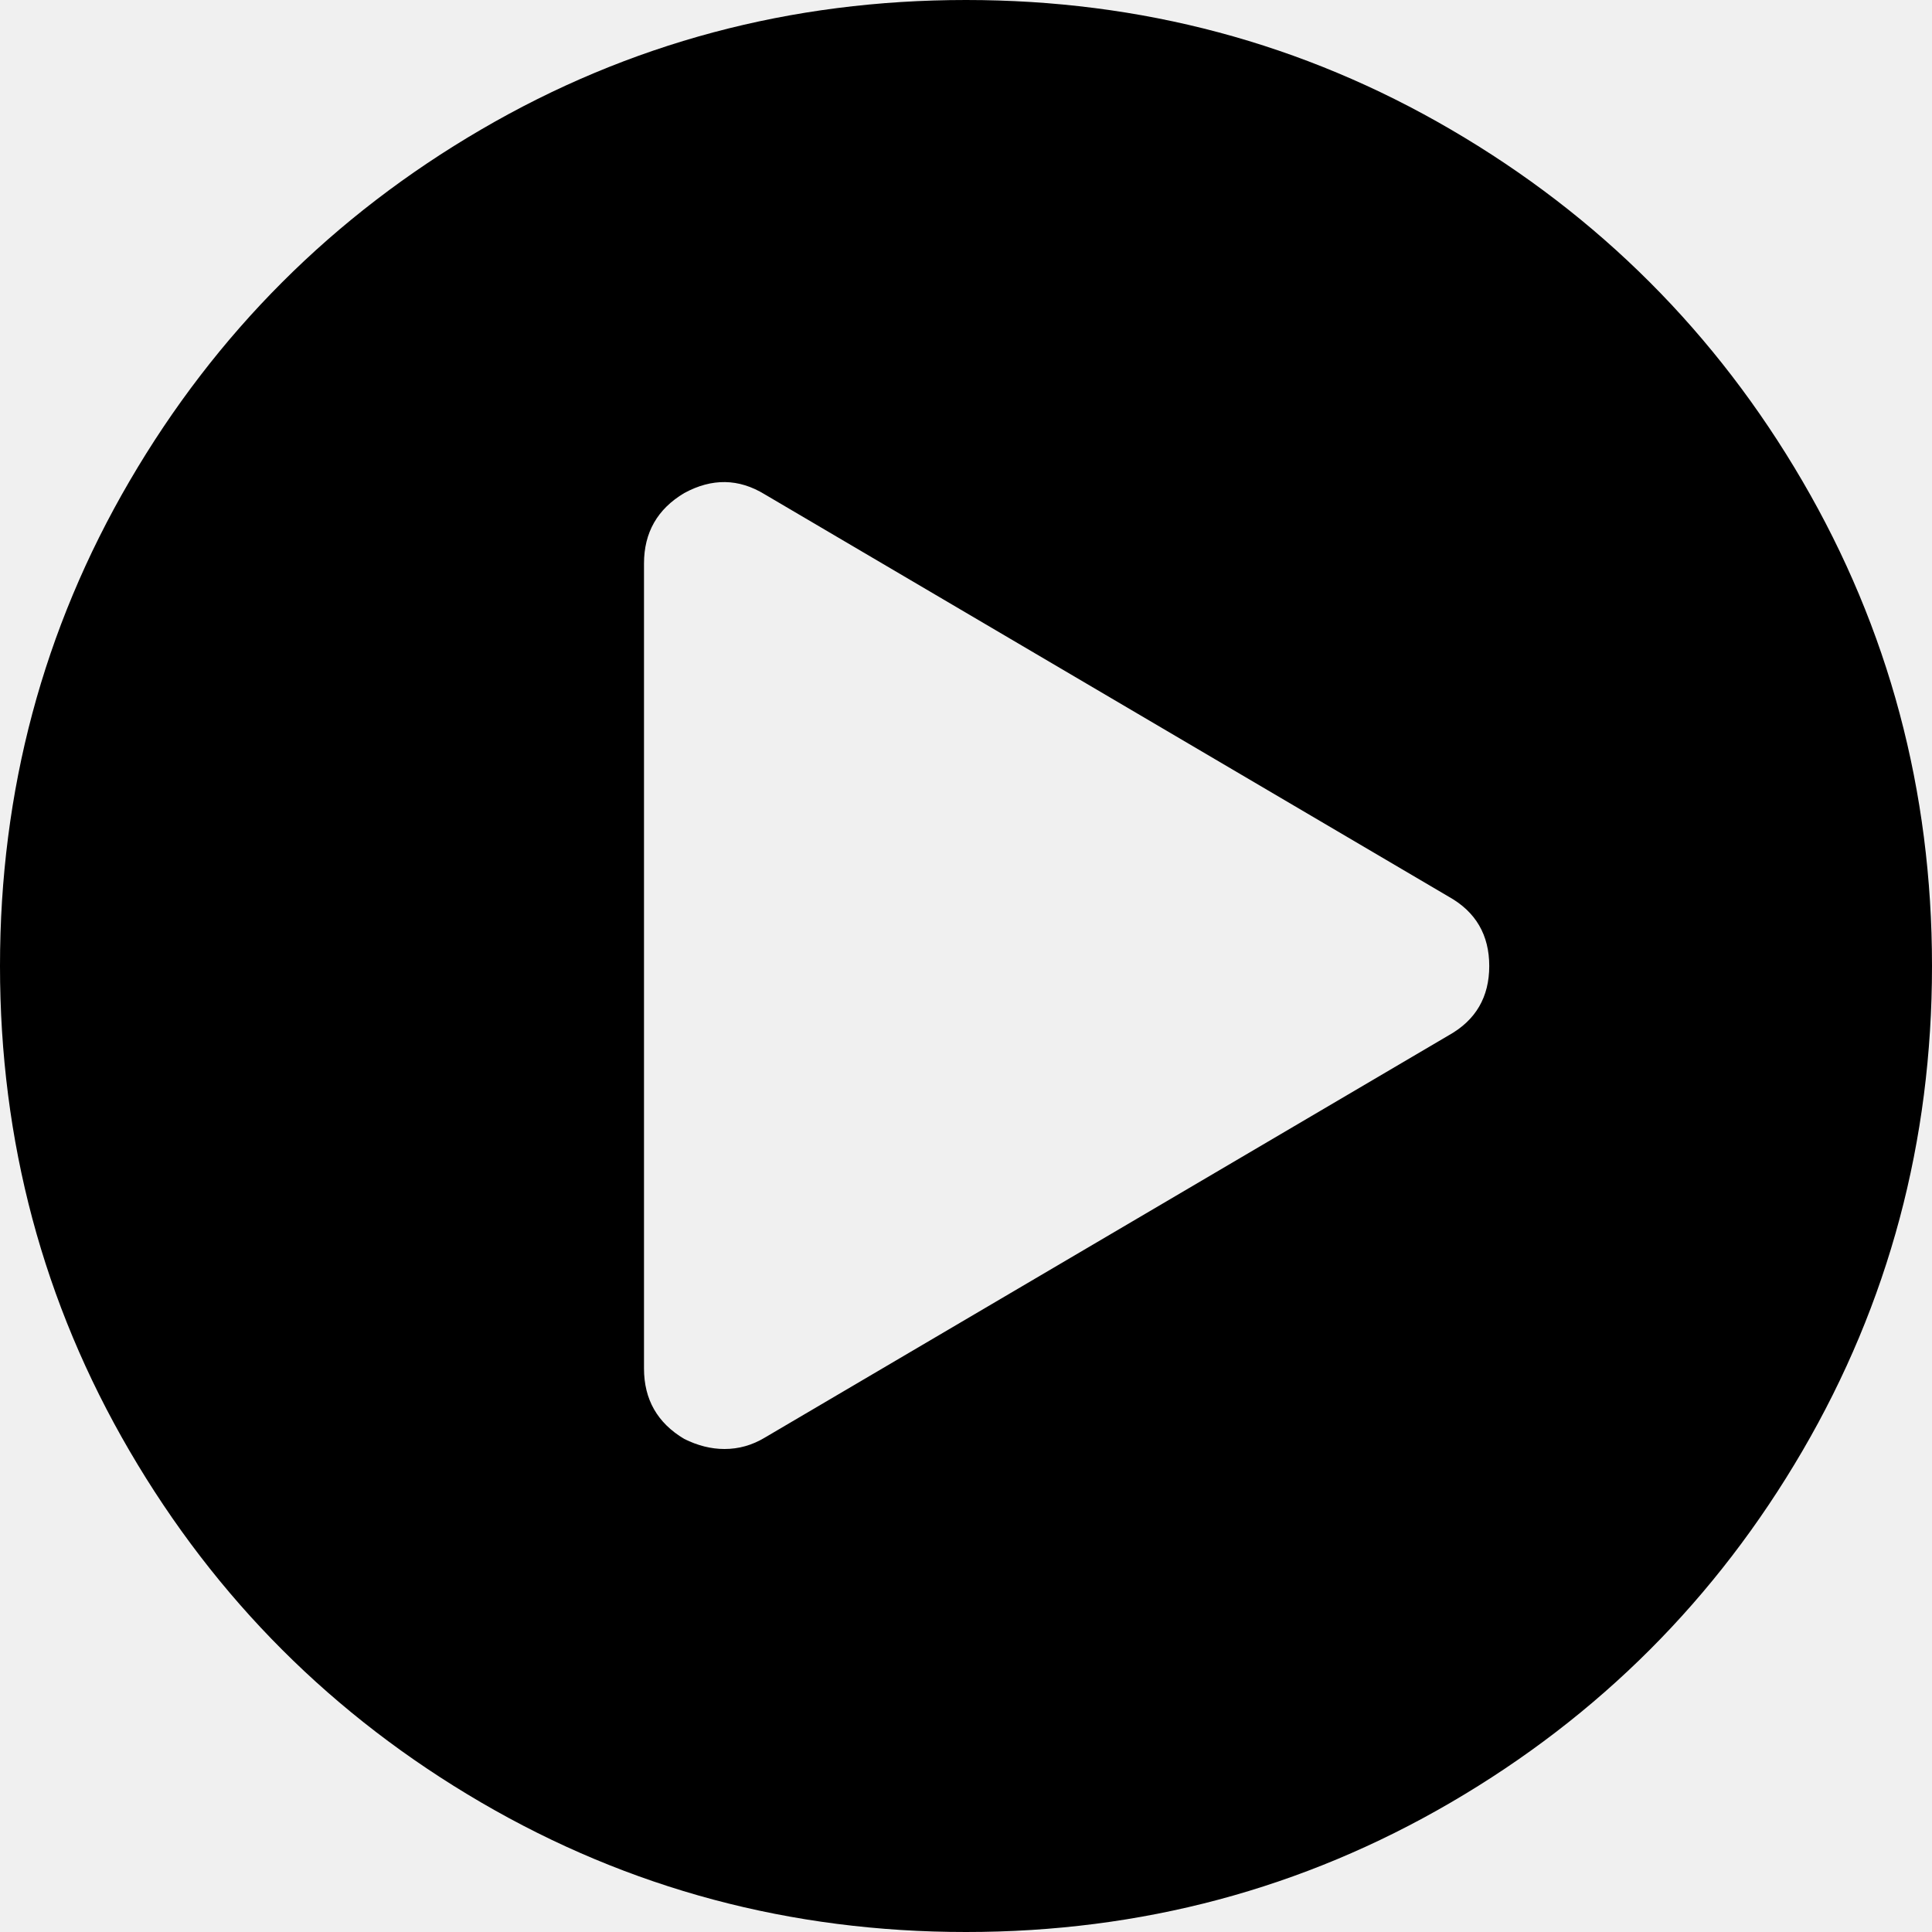
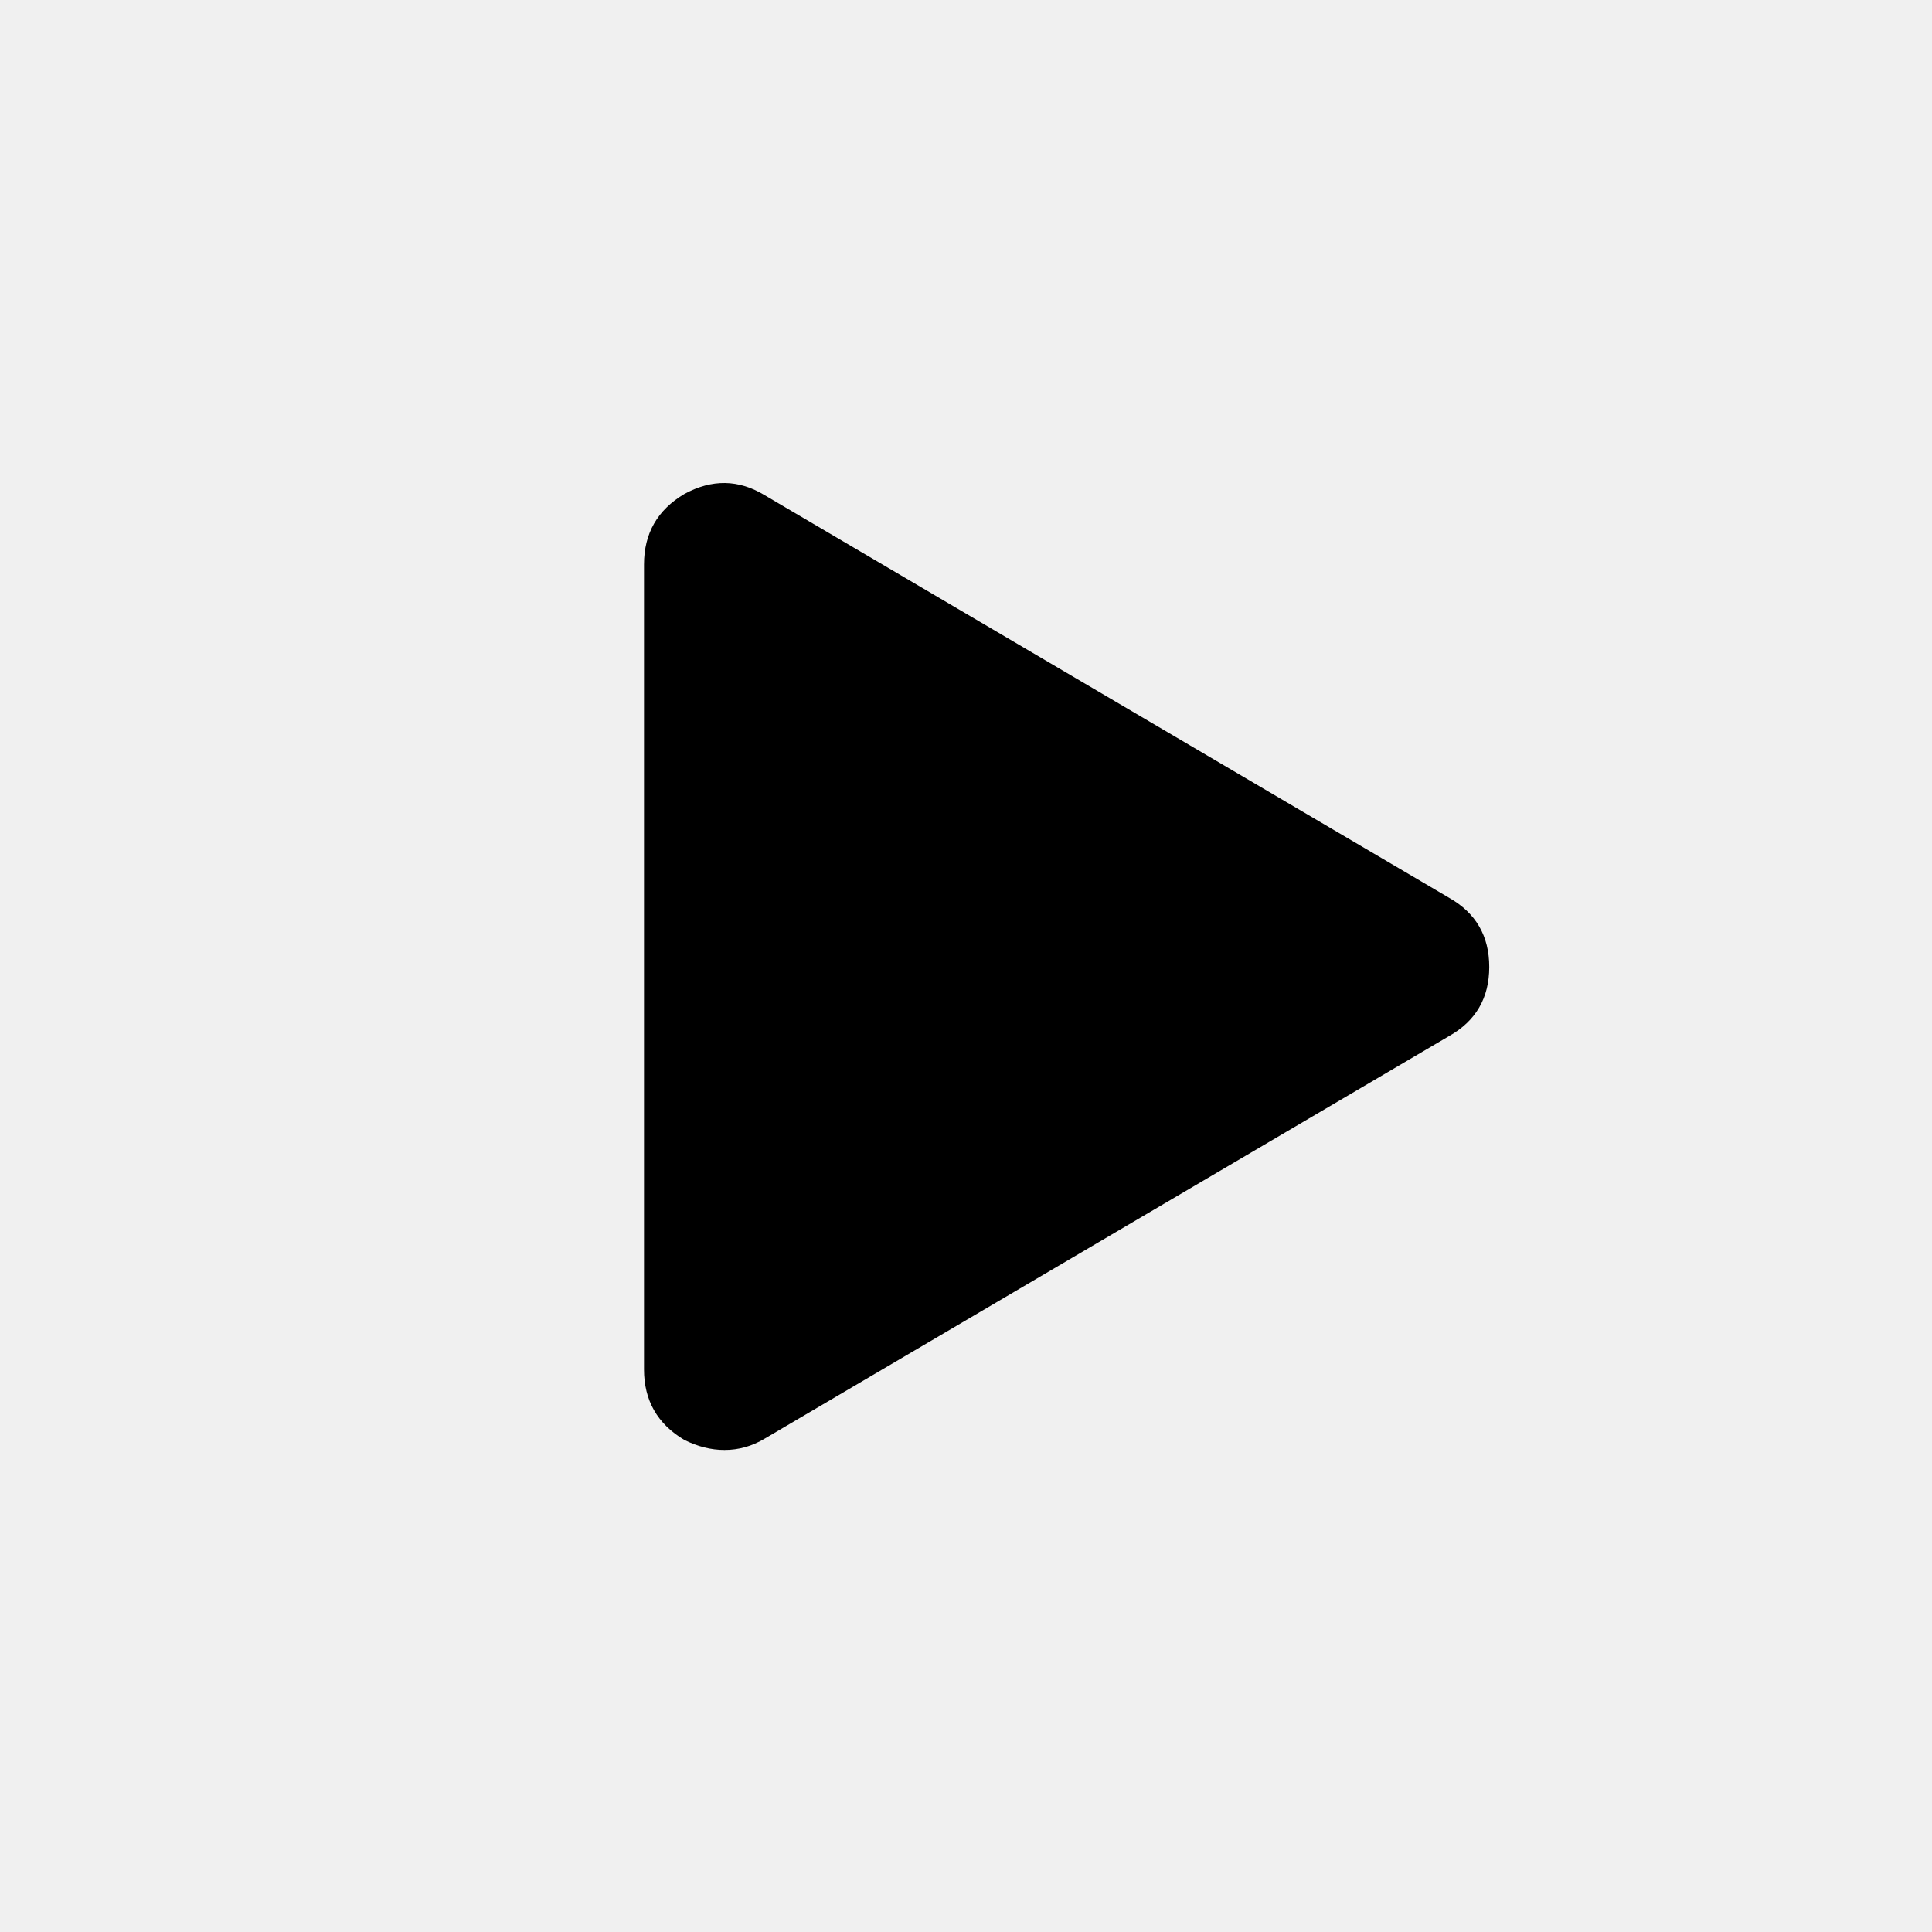
<svg xmlns="http://www.w3.org/2000/svg" width="24" height="24" viewBox="0 0 24 24" fill="none">
-   <g clip-path="url(#clip0_37_1205)">
-     <path d="M12 0C14.177 0 16.185 0.536 18.023 1.609C19.862 2.682 21.318 4.138 22.391 5.977C23.463 7.815 24 9.823 24 12C24 14.177 23.463 16.185 22.391 18.023C21.318 19.862 19.862 21.318 18.023 22.391C16.185 23.463 14.177 24 12 24C9.823 24 7.815 23.463 5.977 22.391C4.138 21.318 2.682 19.862 1.609 18.023C0.536 16.185 0 14.177 0 12C0 9.823 0.536 7.815 1.609 5.977C2.682 4.138 4.138 2.682 5.977 1.609C7.815 0.536 9.823 0 12 0ZM18 12.859C18.333 12.672 18.5 12.385 18.5 12C18.5 11.615 18.333 11.328 18 11.141L9.5 6.141C9.177 5.943 8.844 5.938 8.5 6.125C8.167 6.323 8 6.615 8 7V17C8 17.385 8.167 17.677 8.5 17.875C8.667 17.958 8.833 18 9 18C9.177 18 9.344 17.953 9.5 17.859L18 12.859Z" fill="black" />
-   </g>
-   <defs>
-     <clipPath id="clip0_37_1205">
-       <rect width="24" height="24" fill="white" />
-     </clipPath>
-   </defs>
+   <path fill-rule="evenodd" clip-rule="evenodd" d="M18.5 12.012C18.5 12.397 18.333 12.684 18 12.871L9.5 17.871C9.344 17.965 9.177 18.012 9 18.012C8.833 18.012 8.667 17.97 8.5 17.887C8.167 17.689 8 17.397 8 17.012V7.012C8 6.626 8.167 6.335 8.5 6.137C8.844 5.949 9.177 5.955 9.5 6.152L18 11.152C18.333 11.34 18.5 11.626 18.5 12.012Z" fill="black" />
</svg>
